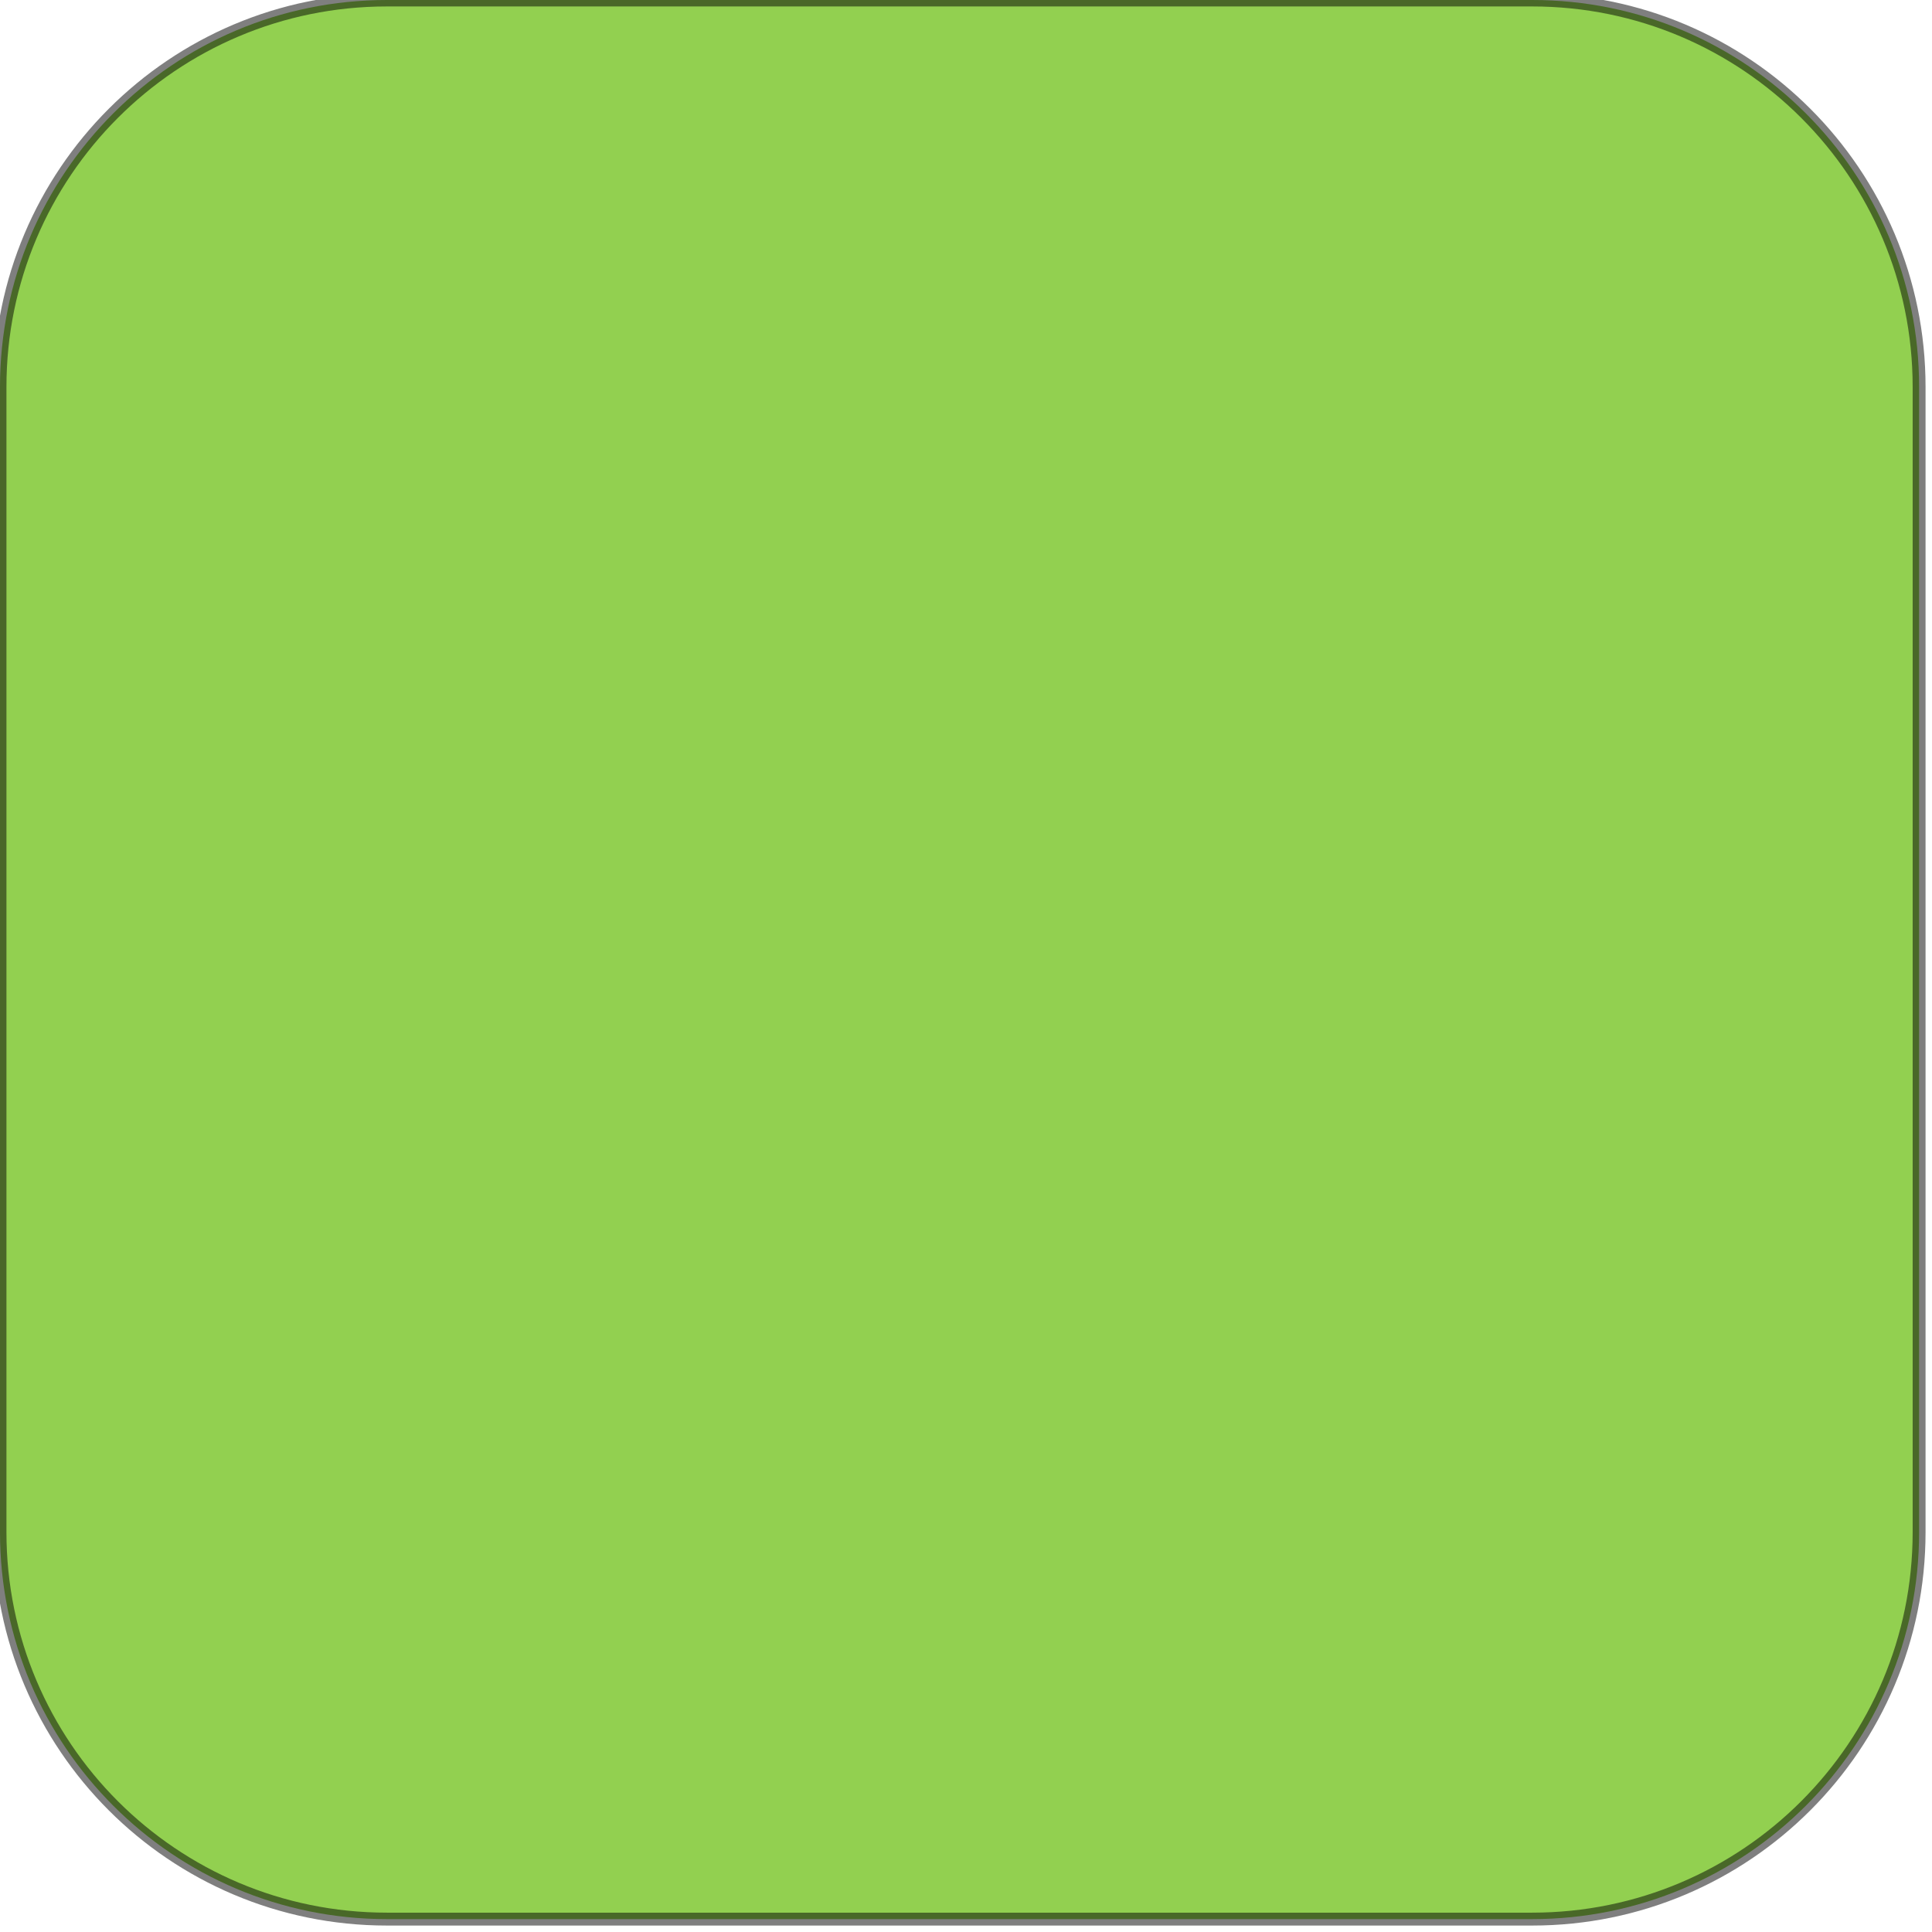
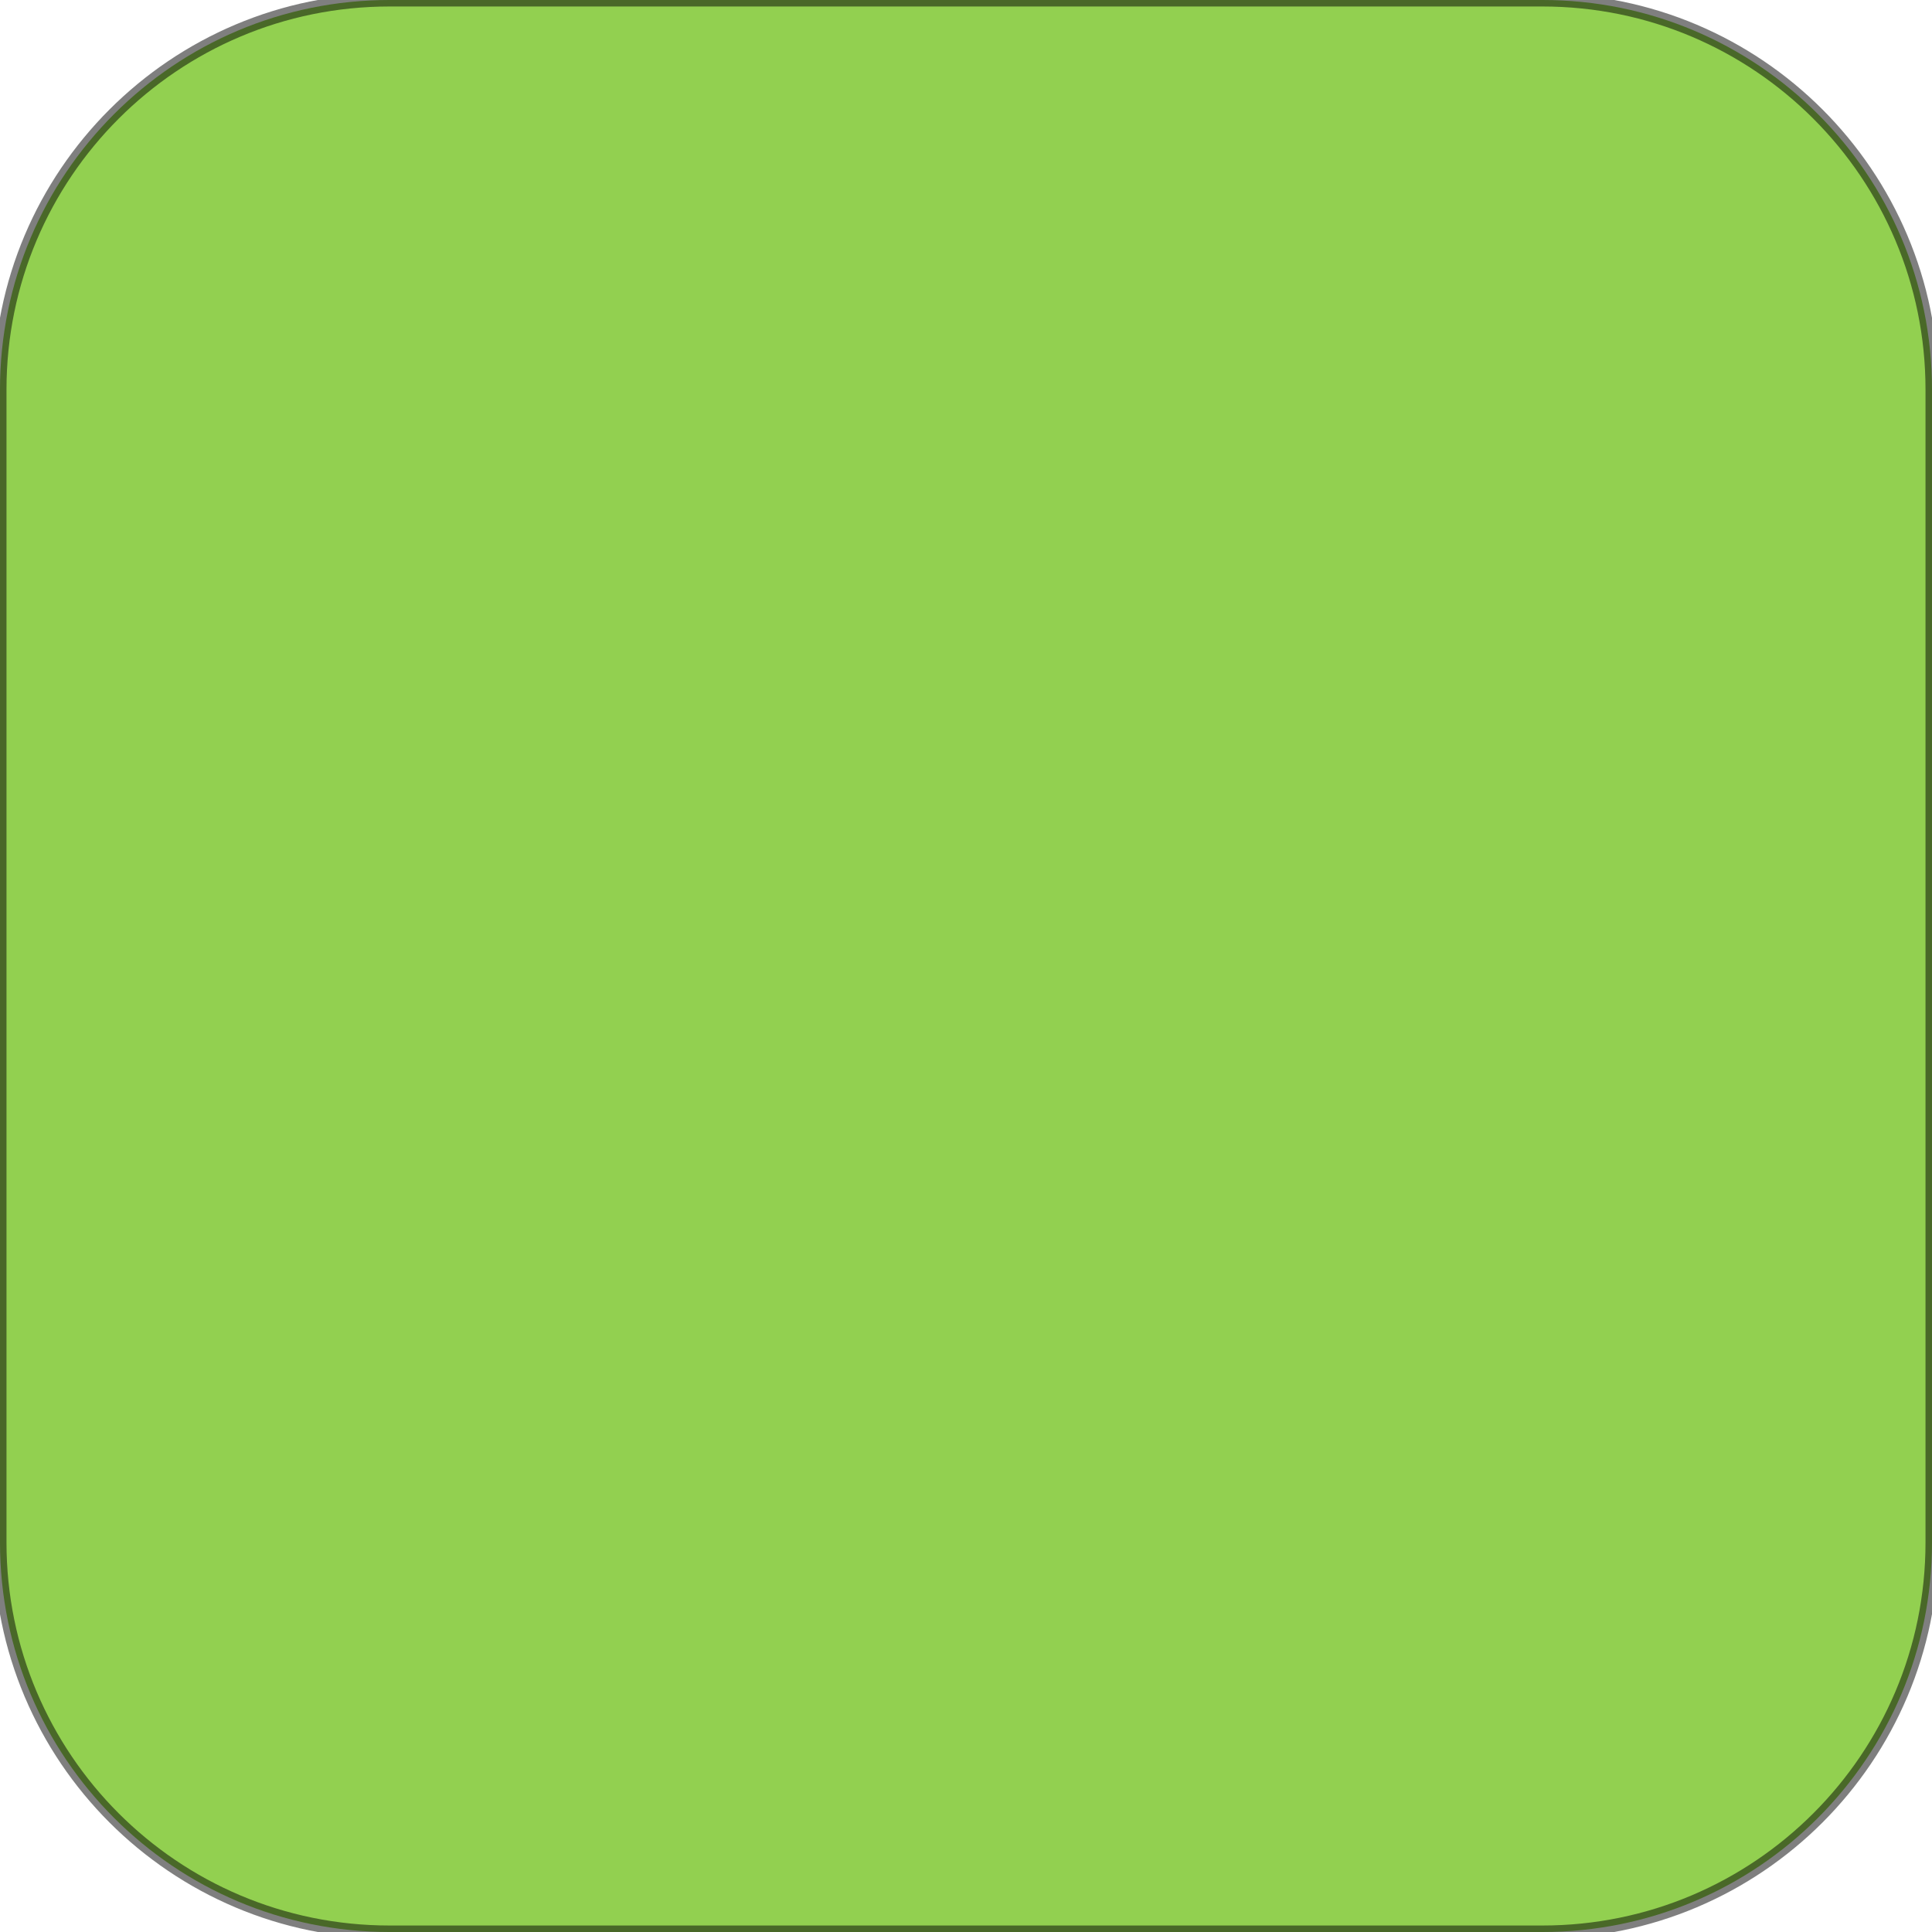
- <svg xmlns="http://www.w3.org/2000/svg" version="1.1">
+ <svg xmlns="http://www.w3.org/2000/svg" version="1.1" width="744" height="744" viewBox="0 0 744 744">
  <rect x="0" y="0" rx="150" ry="150" width="744" height="744" style="fill:rgb(146,208,80);stroke:black;stroke-width:5;stroke-opacity:0.5" />
</svg>
